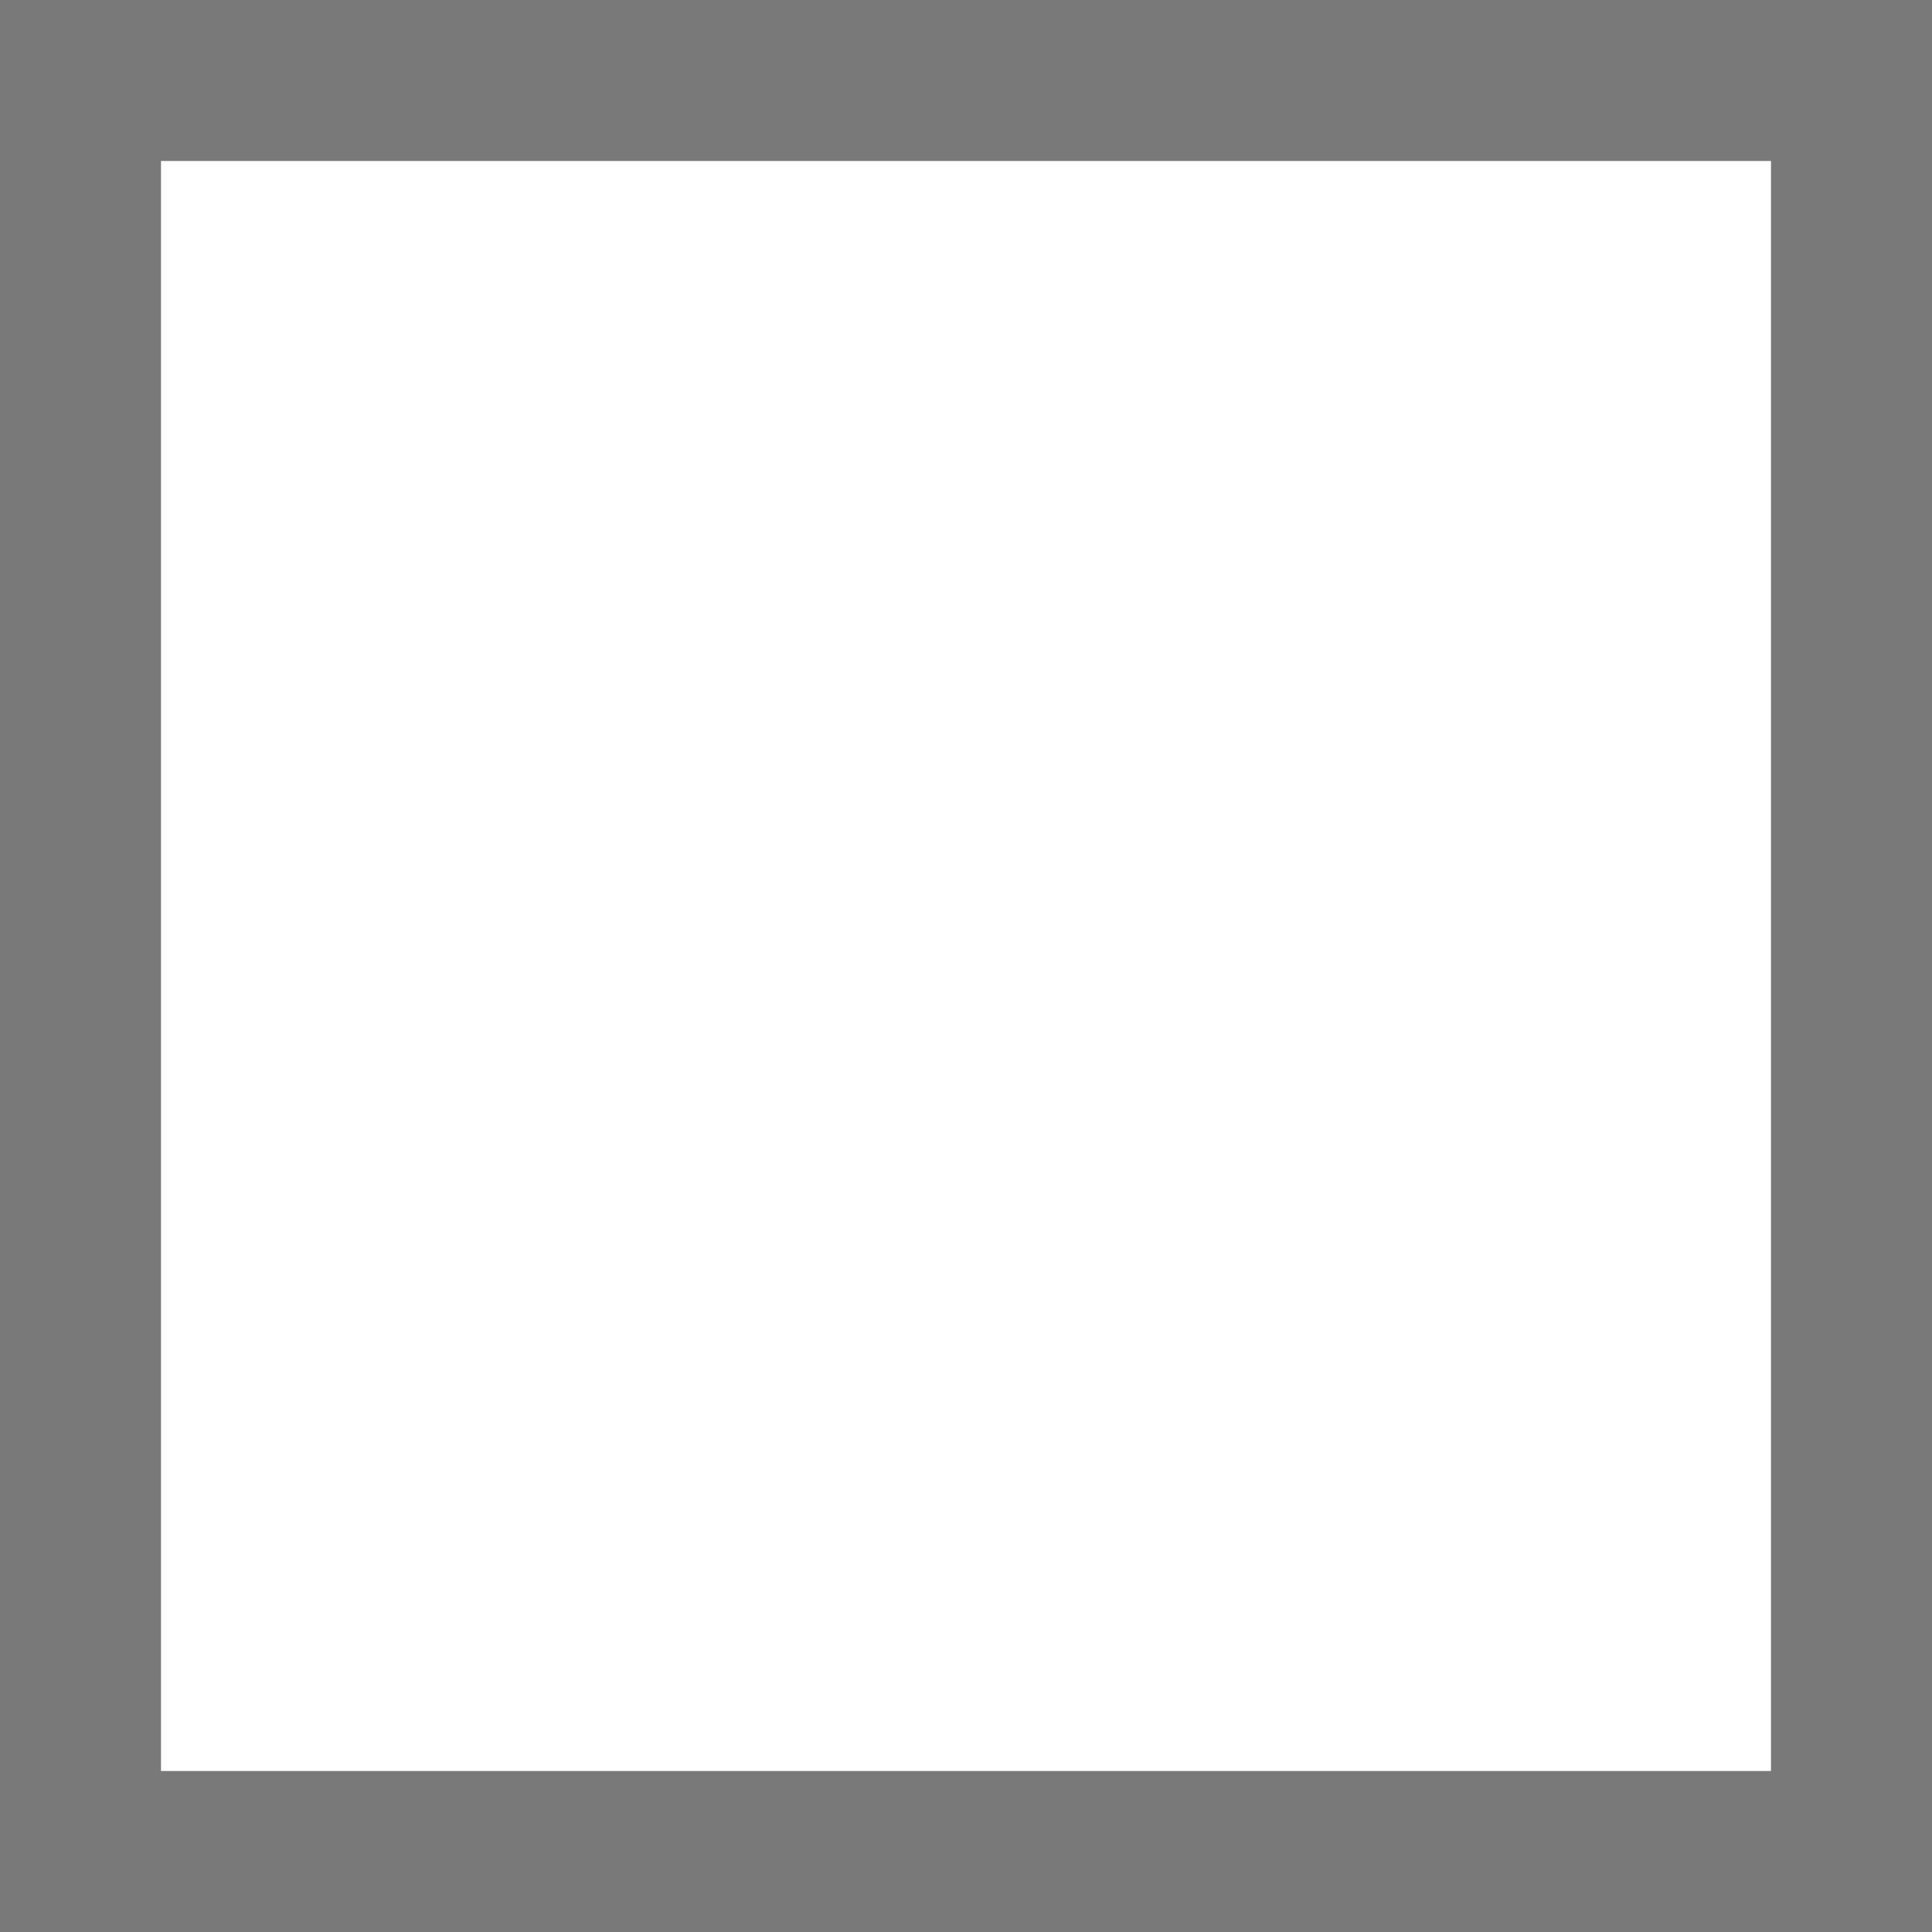
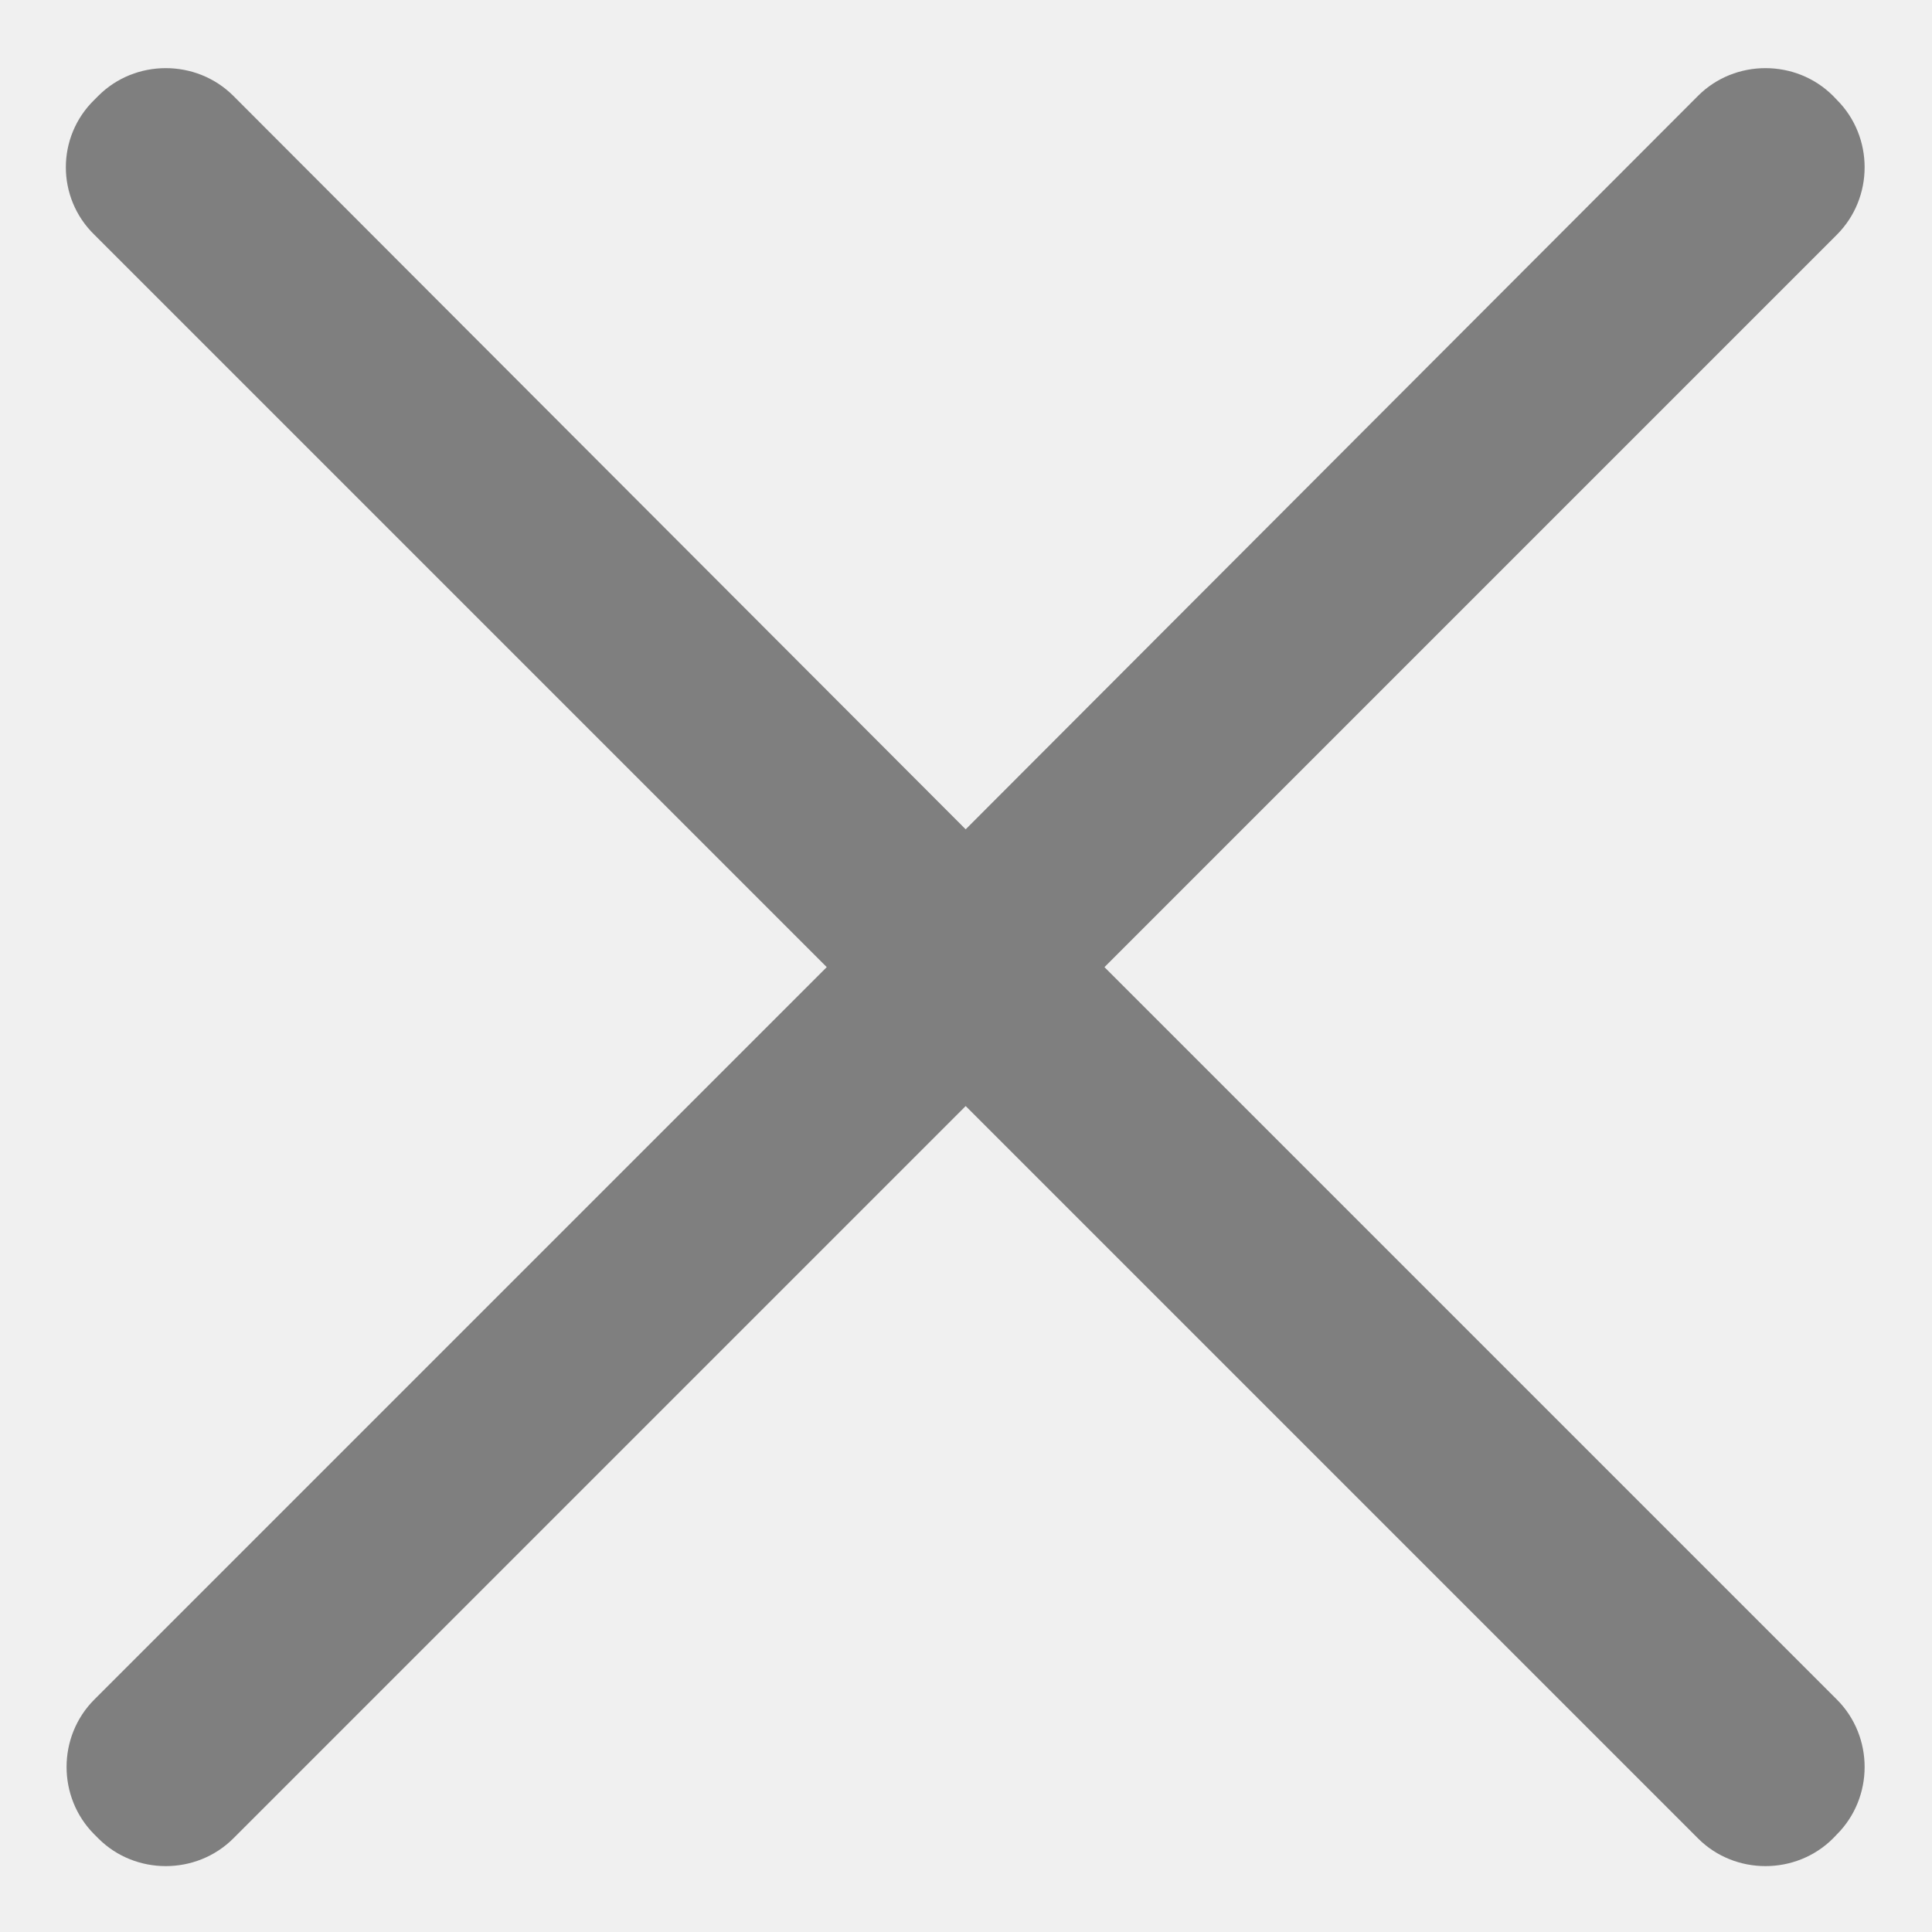
- <svg xmlns="http://www.w3.org/2000/svg" version="1.1" width="12px" height="12px" viewBox="1789 1629  12 12">
-   <path d="M 1789.5 1629.5  L 1800.5 1629.5  L 1800.5 1640.5  L 1789.5 1640.5  L 1789.5 1629.5  Z " fill-rule="nonzero" fill="#ffffff" stroke="none" />
-   <path d="M 1789.5 1629.5  L 1800.5 1629.5  L 1800.5 1640.5  L 1789.5 1640.5  L 1789.5 1629.5  Z " stroke-width="1" stroke="#797979" fill="none" />
+ <svg xmlns="http://www.w3.org/2000/svg" version="1.1" width="12px" height="12px">
+   <g transform="matrix(1 0 0 1 -462 -862 )">
+     <path d="M 11.409 10.556  L 6.86 6.007  L 11.409 1.458  C 11.639 1.228  11.639 0.85  11.409 0.62  L 11.385 0.595  C 11.155 0.366  10.776 0.366  10.547 0.595  L 5.998 5.151  L 1.449 0.595  C 1.219 0.366  0.84 0.366  0.611 0.595  L 0.586 0.62  C 0.35 0.85  0.35 1.228  0.586 1.458  L 5.135 6.007  L 0.586 10.556  C 0.356 10.786  0.356 11.164  0.586 11.394  L 0.611 11.419  C 0.84 11.648  1.219 11.648  1.449 11.419  L 5.998 6.87  L 10.547 11.419  C 10.776 11.648  11.155 11.648  11.385 11.419  L 11.409 11.394  C 11.639 11.164  11.639 10.786  11.409 10.556  Z " fill-rule="nonzero" fill="#7f7f7f" stroke="none" transform="matrix(1 0 0 1 462 862 )" />
+   </g>
</svg>
